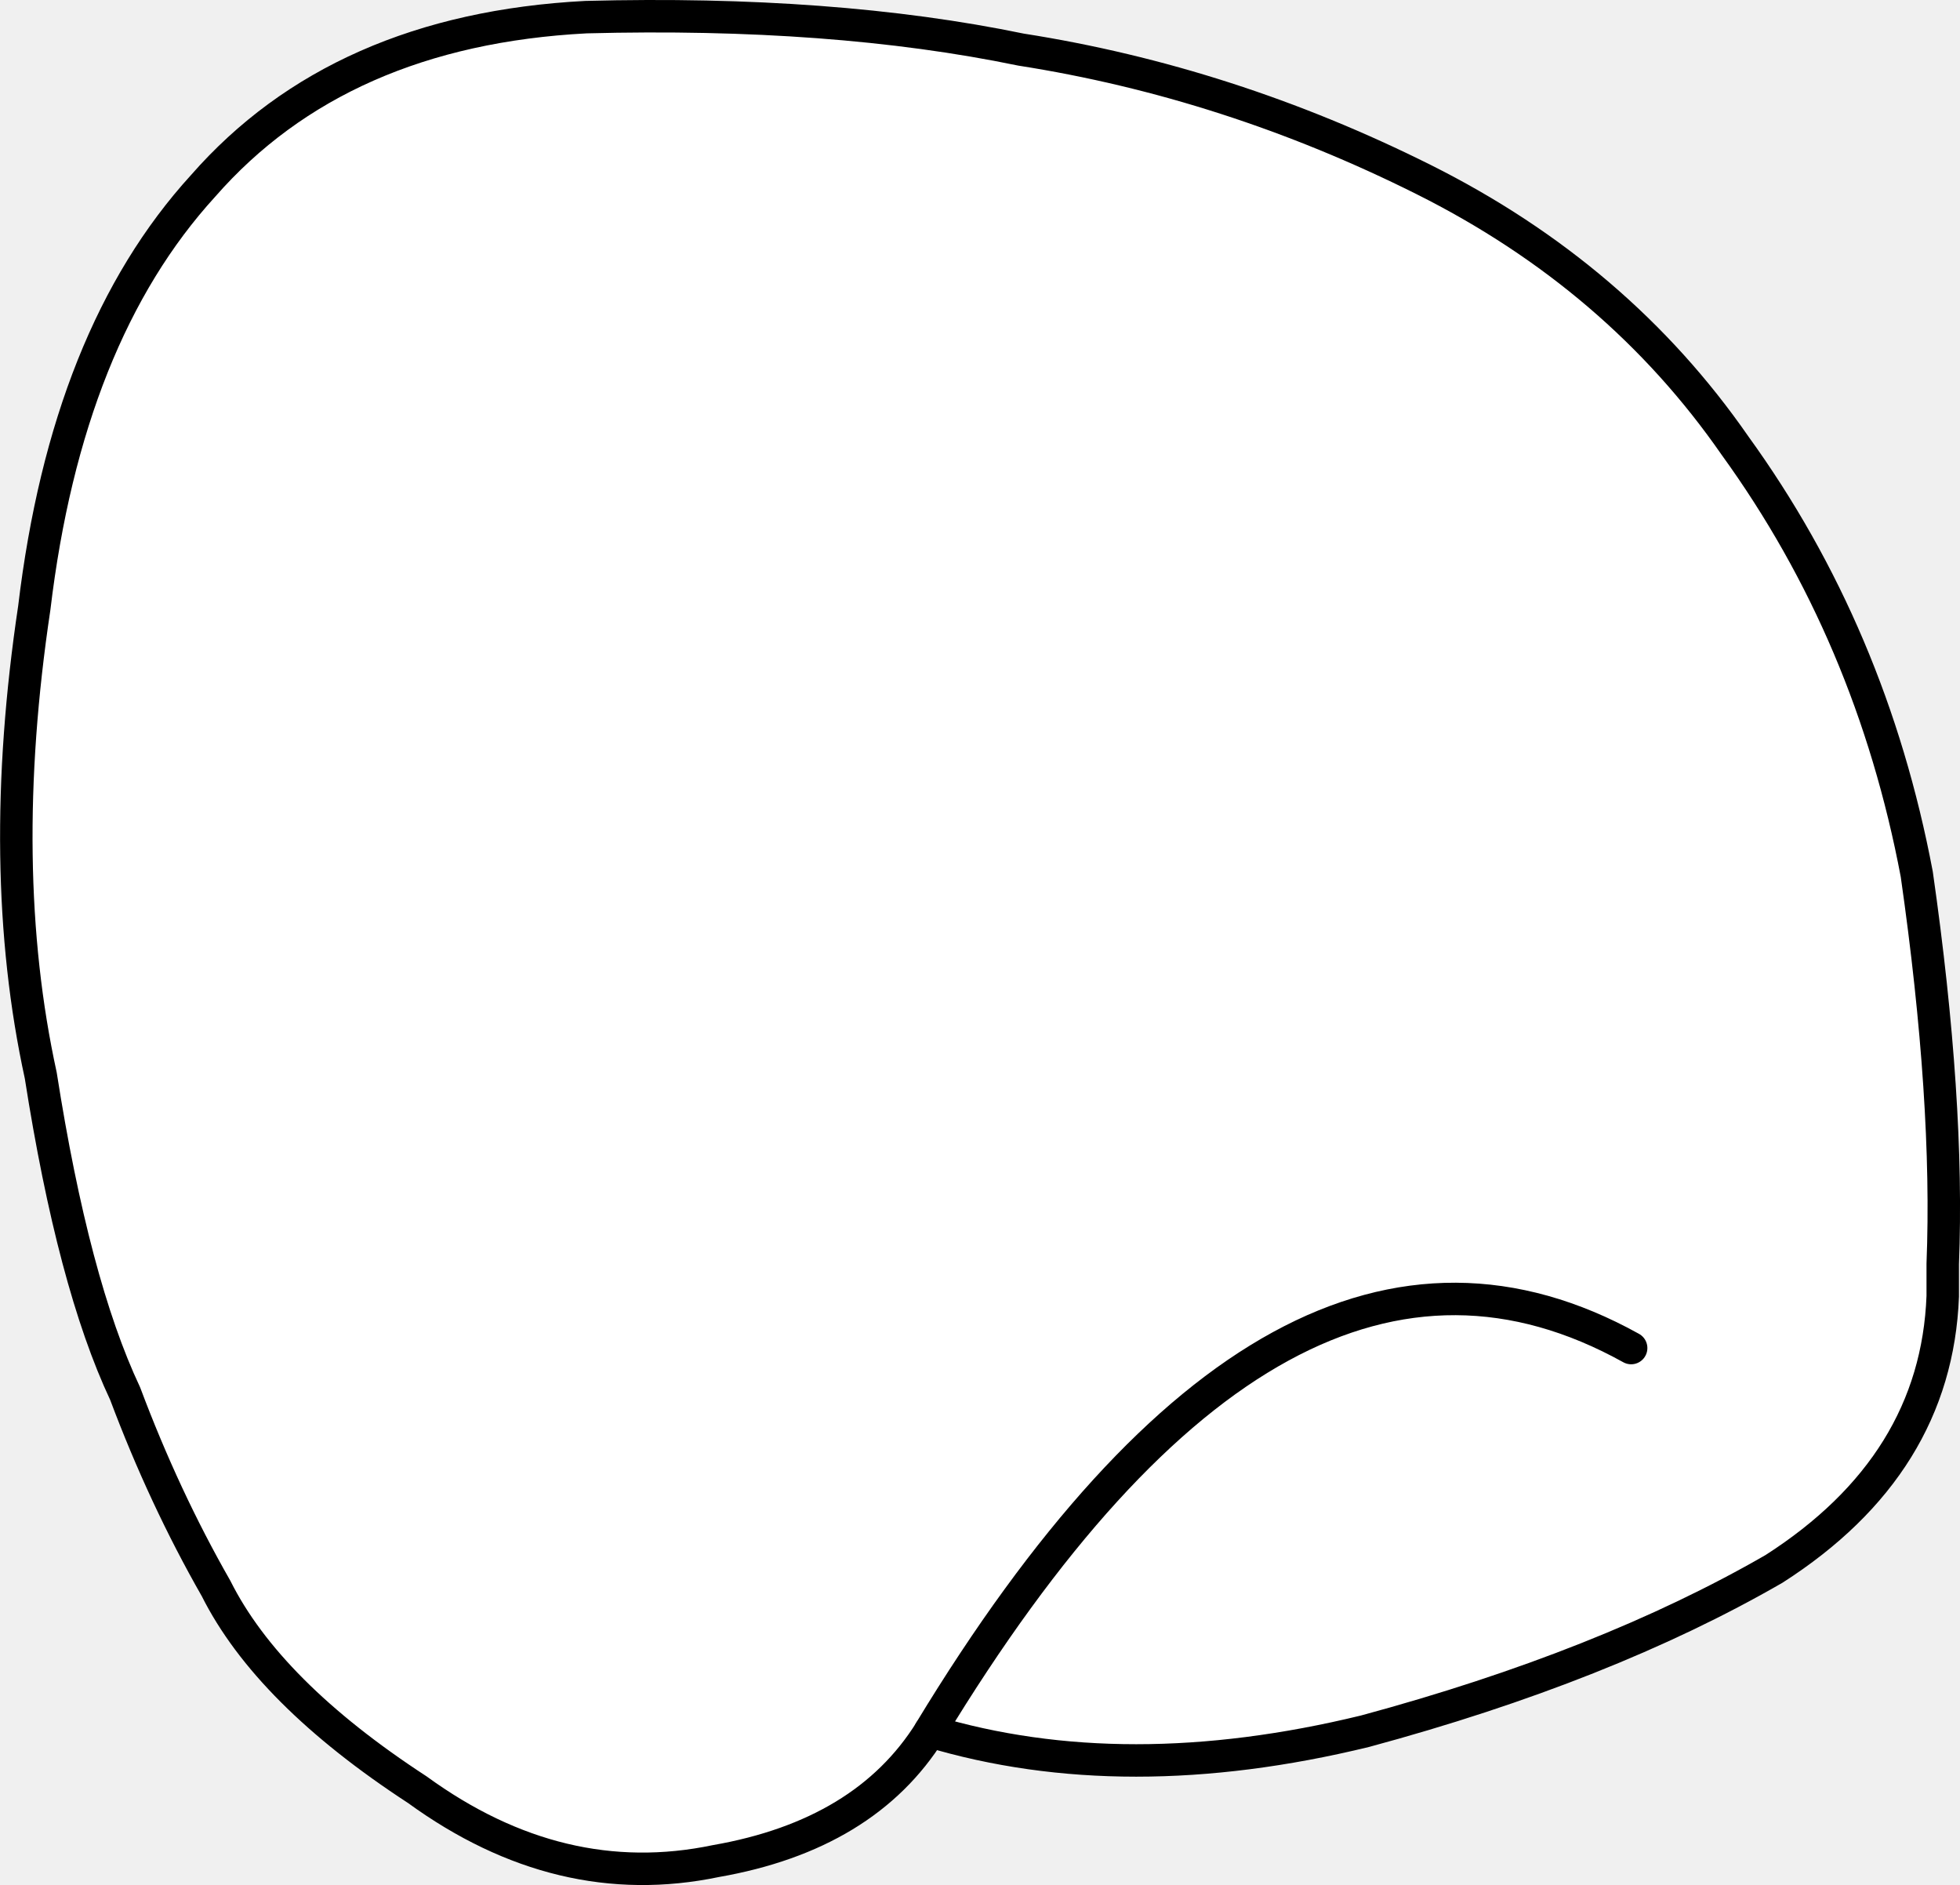
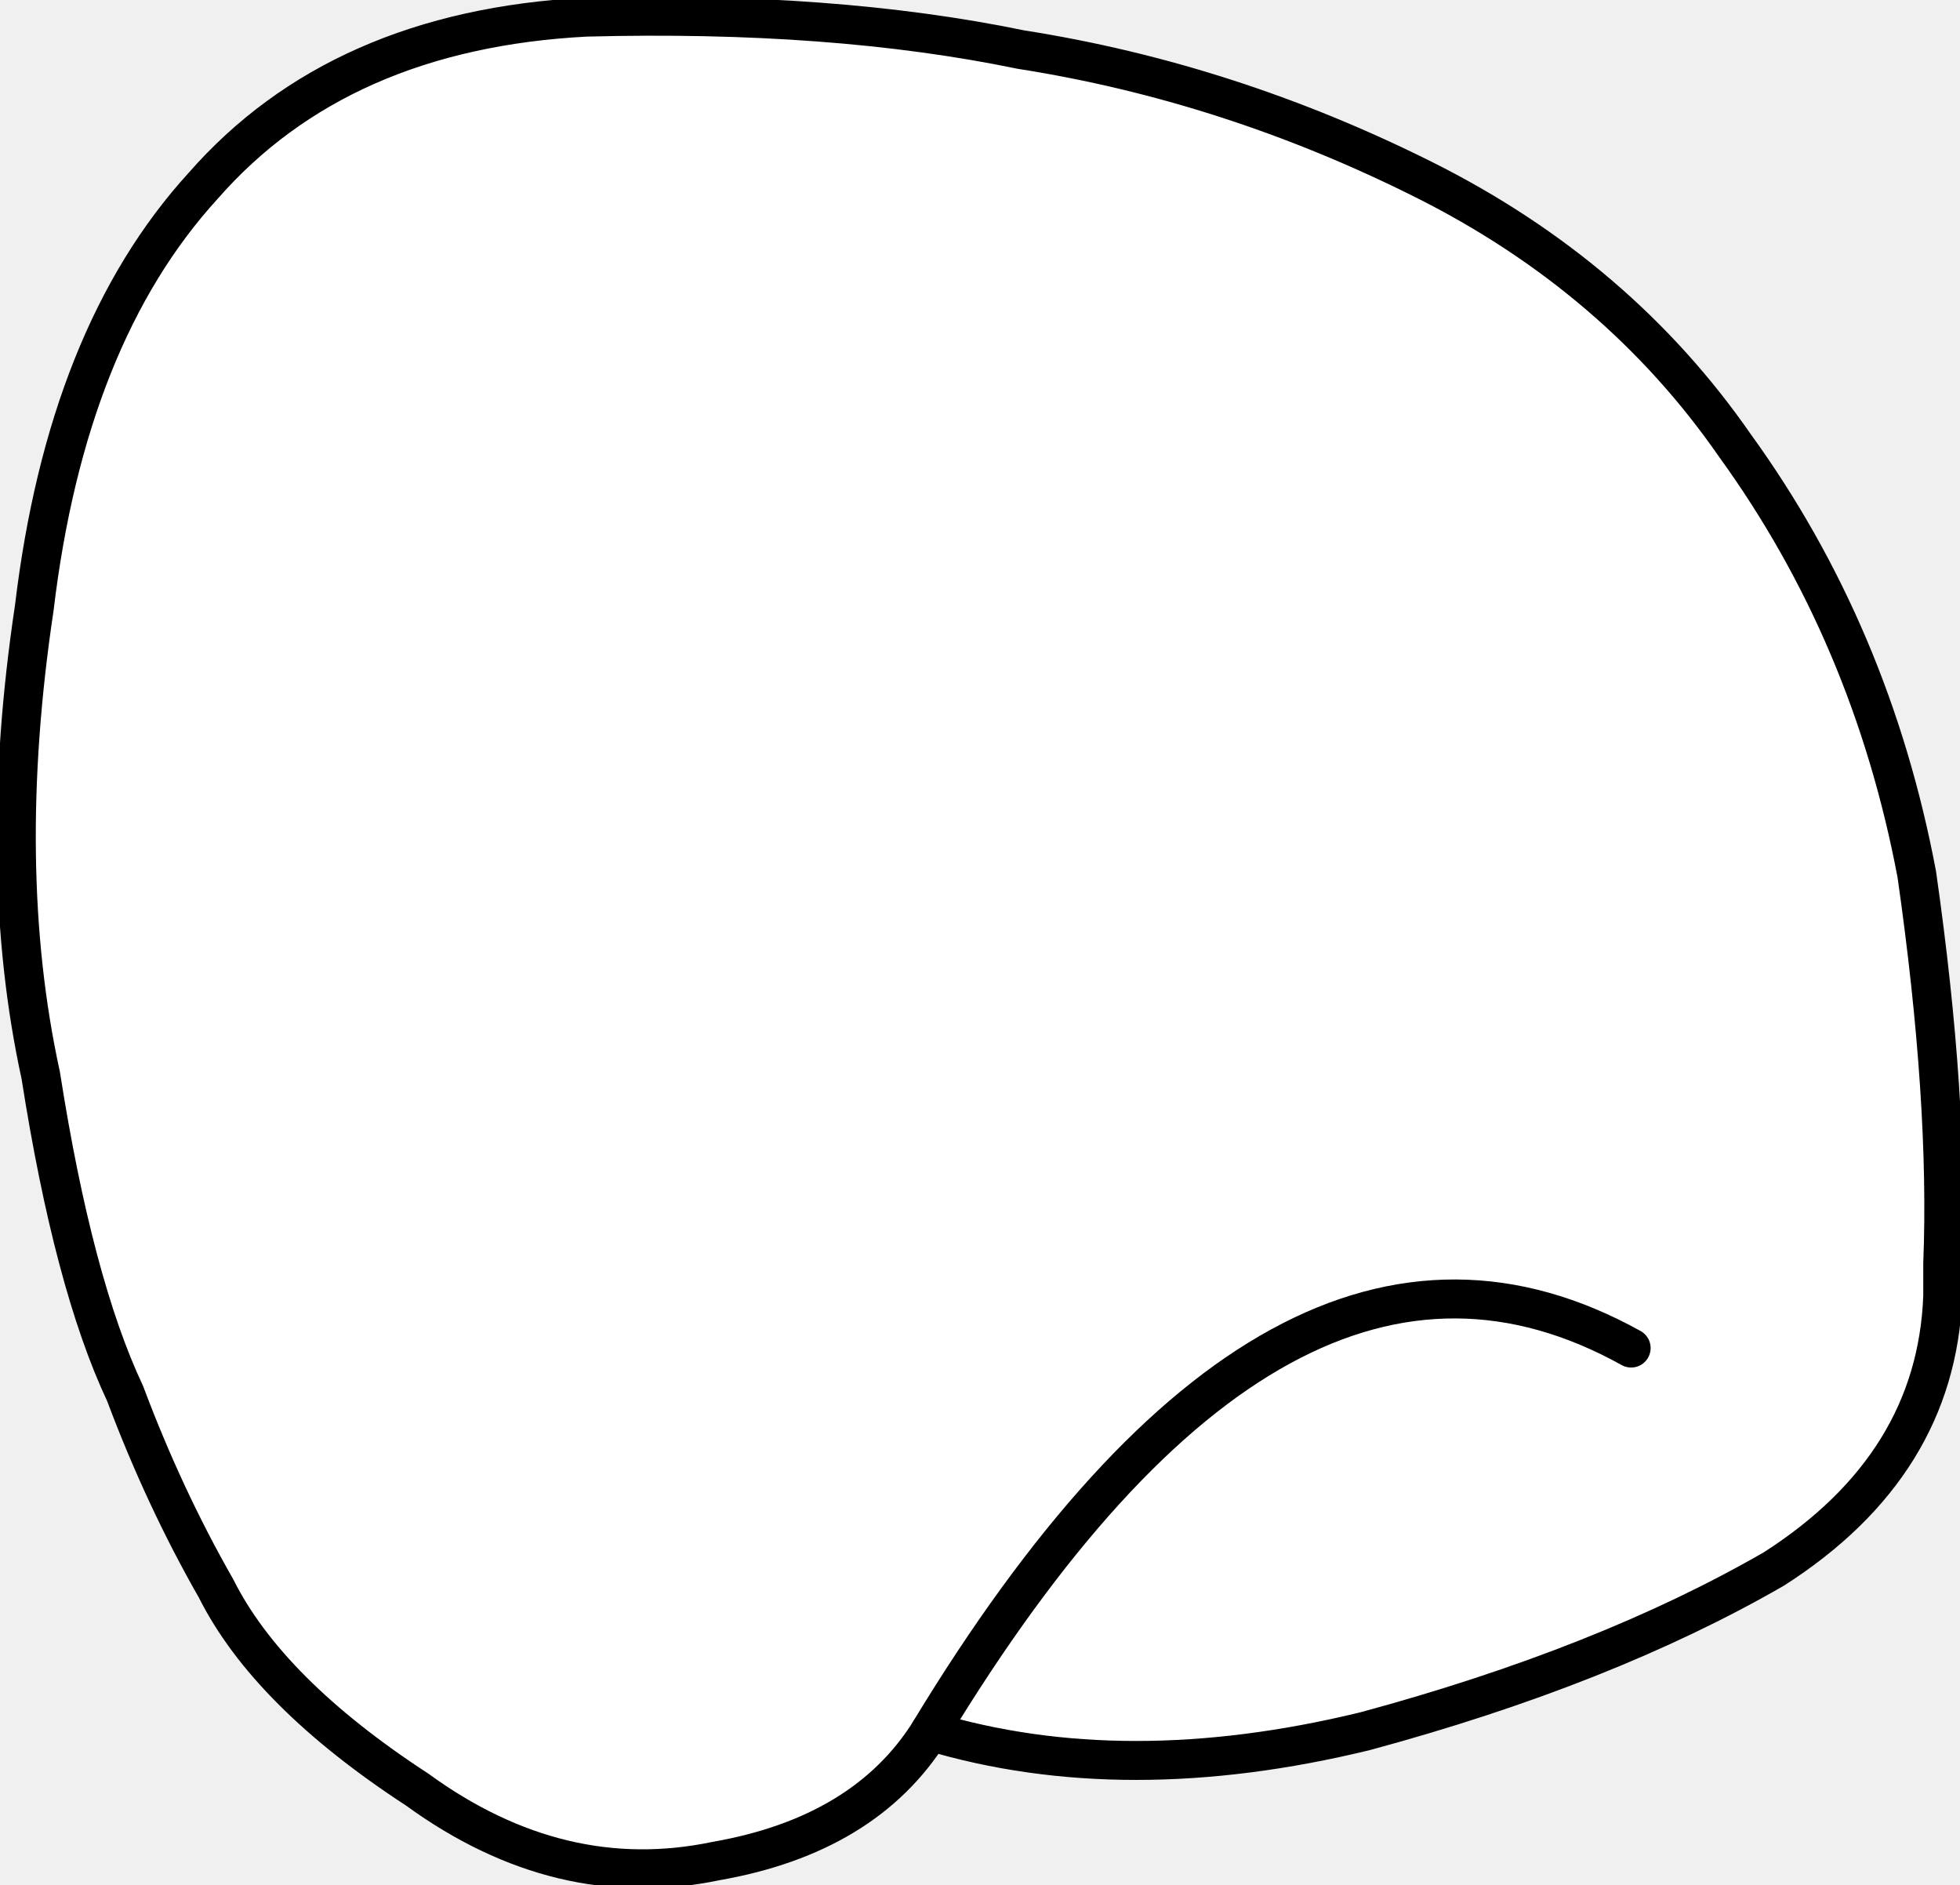
<svg xmlns="http://www.w3.org/2000/svg" version="1.1" id="Layer_1" x="0px" y="0px" width="15.097px" height="14.517px" viewBox="0 0 15.097 14.517" enable-background="new 0 0 15.097 14.517" xml:space="preserve" class="ng-scope">
  <path fill-rule="evenodd" clip-rule="evenodd" fill="#FFFFFF" d="M4.514,0.132c1.267-0.033,2.383,0.05,3.35,0.25  c1.066,0.167,2.1,0.5,3.1,1s1.8,1.184,2.4,2.05c0.7,0.967,1.167,2.067,1.4,3.301c0.167,1.166,0.233,2.166,0.2,3  c0,0.066,0,0.133,0,0.199v0.051c-0.033,0.866-0.466,1.566-1.3,2.1c-0.867,0.5-1.917,0.917-3.15,1.25c-1.233,0.3-2.35,0.3-3.35,0  c-0.333,0.533-0.883,0.866-1.65,1c-0.8,0.167-1.567-0.017-2.3-0.55c-0.767-0.5-1.283-1.017-1.55-1.55  c-0.267-0.467-0.5-0.967-0.7-1.5c-0.267-0.567-0.483-1.384-0.65-2.45c-0.233-1.066-0.25-2.267-0.05-3.601  c0.167-1.399,0.6-2.483,1.3-3.25C2.264,0.632,3.247,0.198,4.514,0.132z" />
  <path fill-rule="evenodd" clip-rule="evenodd" fill="#FFFFFF" d="M7.164,13.332c1.8-2.967,3.6-3.95,5.4-2.95  C10.764,9.382,8.963,10.365,7.164,13.332z" />
-   <path fill-rule="evenodd" clip-rule="evenodd" fill="none" stroke="#383635" stroke-width="0.25" stroke-linecap="round" stroke-linejoin="round" stroke-miterlimit="3" d="  M4.514,0.132c1.267-0.033,2.383,0.05,3.35,0.25c1.066,0.167,2.1,0.5,3.1,1s1.8,1.184,2.4,2.05c0.7,0.967,1.167,2.067,1.4,3.301  c0.167,1.166,0.233,2.166,0.2,3c0,0.066,0,0.133,0,0.199v0.051c-0.033,0.866-0.466,1.566-1.3,2.1c-0.867,0.5-1.917,0.917-3.15,1.25  c-1.233,0.3-2.35,0.3-3.35,0c-0.333,0.533-0.883,0.866-1.65,1c-0.8,0.167-1.567-0.017-2.3-0.55c-0.767-0.5-1.283-1.017-1.55-1.55  c-0.267-0.467-0.5-0.967-0.7-1.5c-0.267-0.567-0.483-1.384-0.65-2.45c-0.233-1.066-0.25-2.267-0.05-3.601  c0.167-1.399,0.6-2.483,1.3-3.25C2.264,0.632,3.247,0.198,4.514,0.132z" style="stroke: rgb(0, 0, 0);" />
-   <path fill-rule="evenodd" clip-rule="evenodd" fill="none" stroke="#383635" stroke-width="0.25" stroke-linecap="round" stroke-linejoin="round" stroke-miterlimit="3" d="  M7.164,13.332c1.8-2.967,3.6-3.95,5.4-2.95" style="stroke: rgb(0, 0, 0);" />
+   <path fill-rule="evenodd" clip-rule="evenodd" fill="none" stroke="#383635" stroke-width="0.3" stroke-linecap="round" stroke-linejoin="round" stroke-miterlimit="3" d="  M4.514,0.132c1.267-0.033,2.383,0.05,3.35,0.25c1.066,0.167,2.1,0.5,3.1,1s1.8,1.184,2.4,2.05c0.7,0.967,1.167,2.067,1.4,3.301  c0.167,1.166,0.233,2.166,0.2,3c0,0.066,0,0.133,0,0.199v0.051c-0.033,0.866-0.466,1.566-1.3,2.1c-0.867,0.5-1.917,0.917-3.15,1.25  c-1.233,0.3-2.35,0.3-3.35,0c-0.333,0.533-0.883,0.866-1.65,1c-0.8,0.167-1.567-0.017-2.3-0.55c-0.767-0.5-1.283-1.017-1.55-1.55  c-0.267-0.467-0.5-0.967-0.7-1.5c-0.267-0.567-0.483-1.384-0.65-2.45c-0.233-1.066-0.25-2.267-0.05-3.601  c0.167-1.399,0.6-2.483,1.3-3.25C2.264,0.632,3.247,0.198,4.514,0.132z" style="stroke: rgb(0, 0, 0);" />
+   <path fill-rule="evenodd" clip-rule="evenodd" fill="none" stroke="#383635" stroke-width="0.3" stroke-linecap="round" stroke-linejoin="round" stroke-miterlimit="3" d="  M7.164,13.332c1.8-2.967,3.6-3.95,5.4-2.95" style="stroke: rgb(0, 0, 0);" />
</svg>
